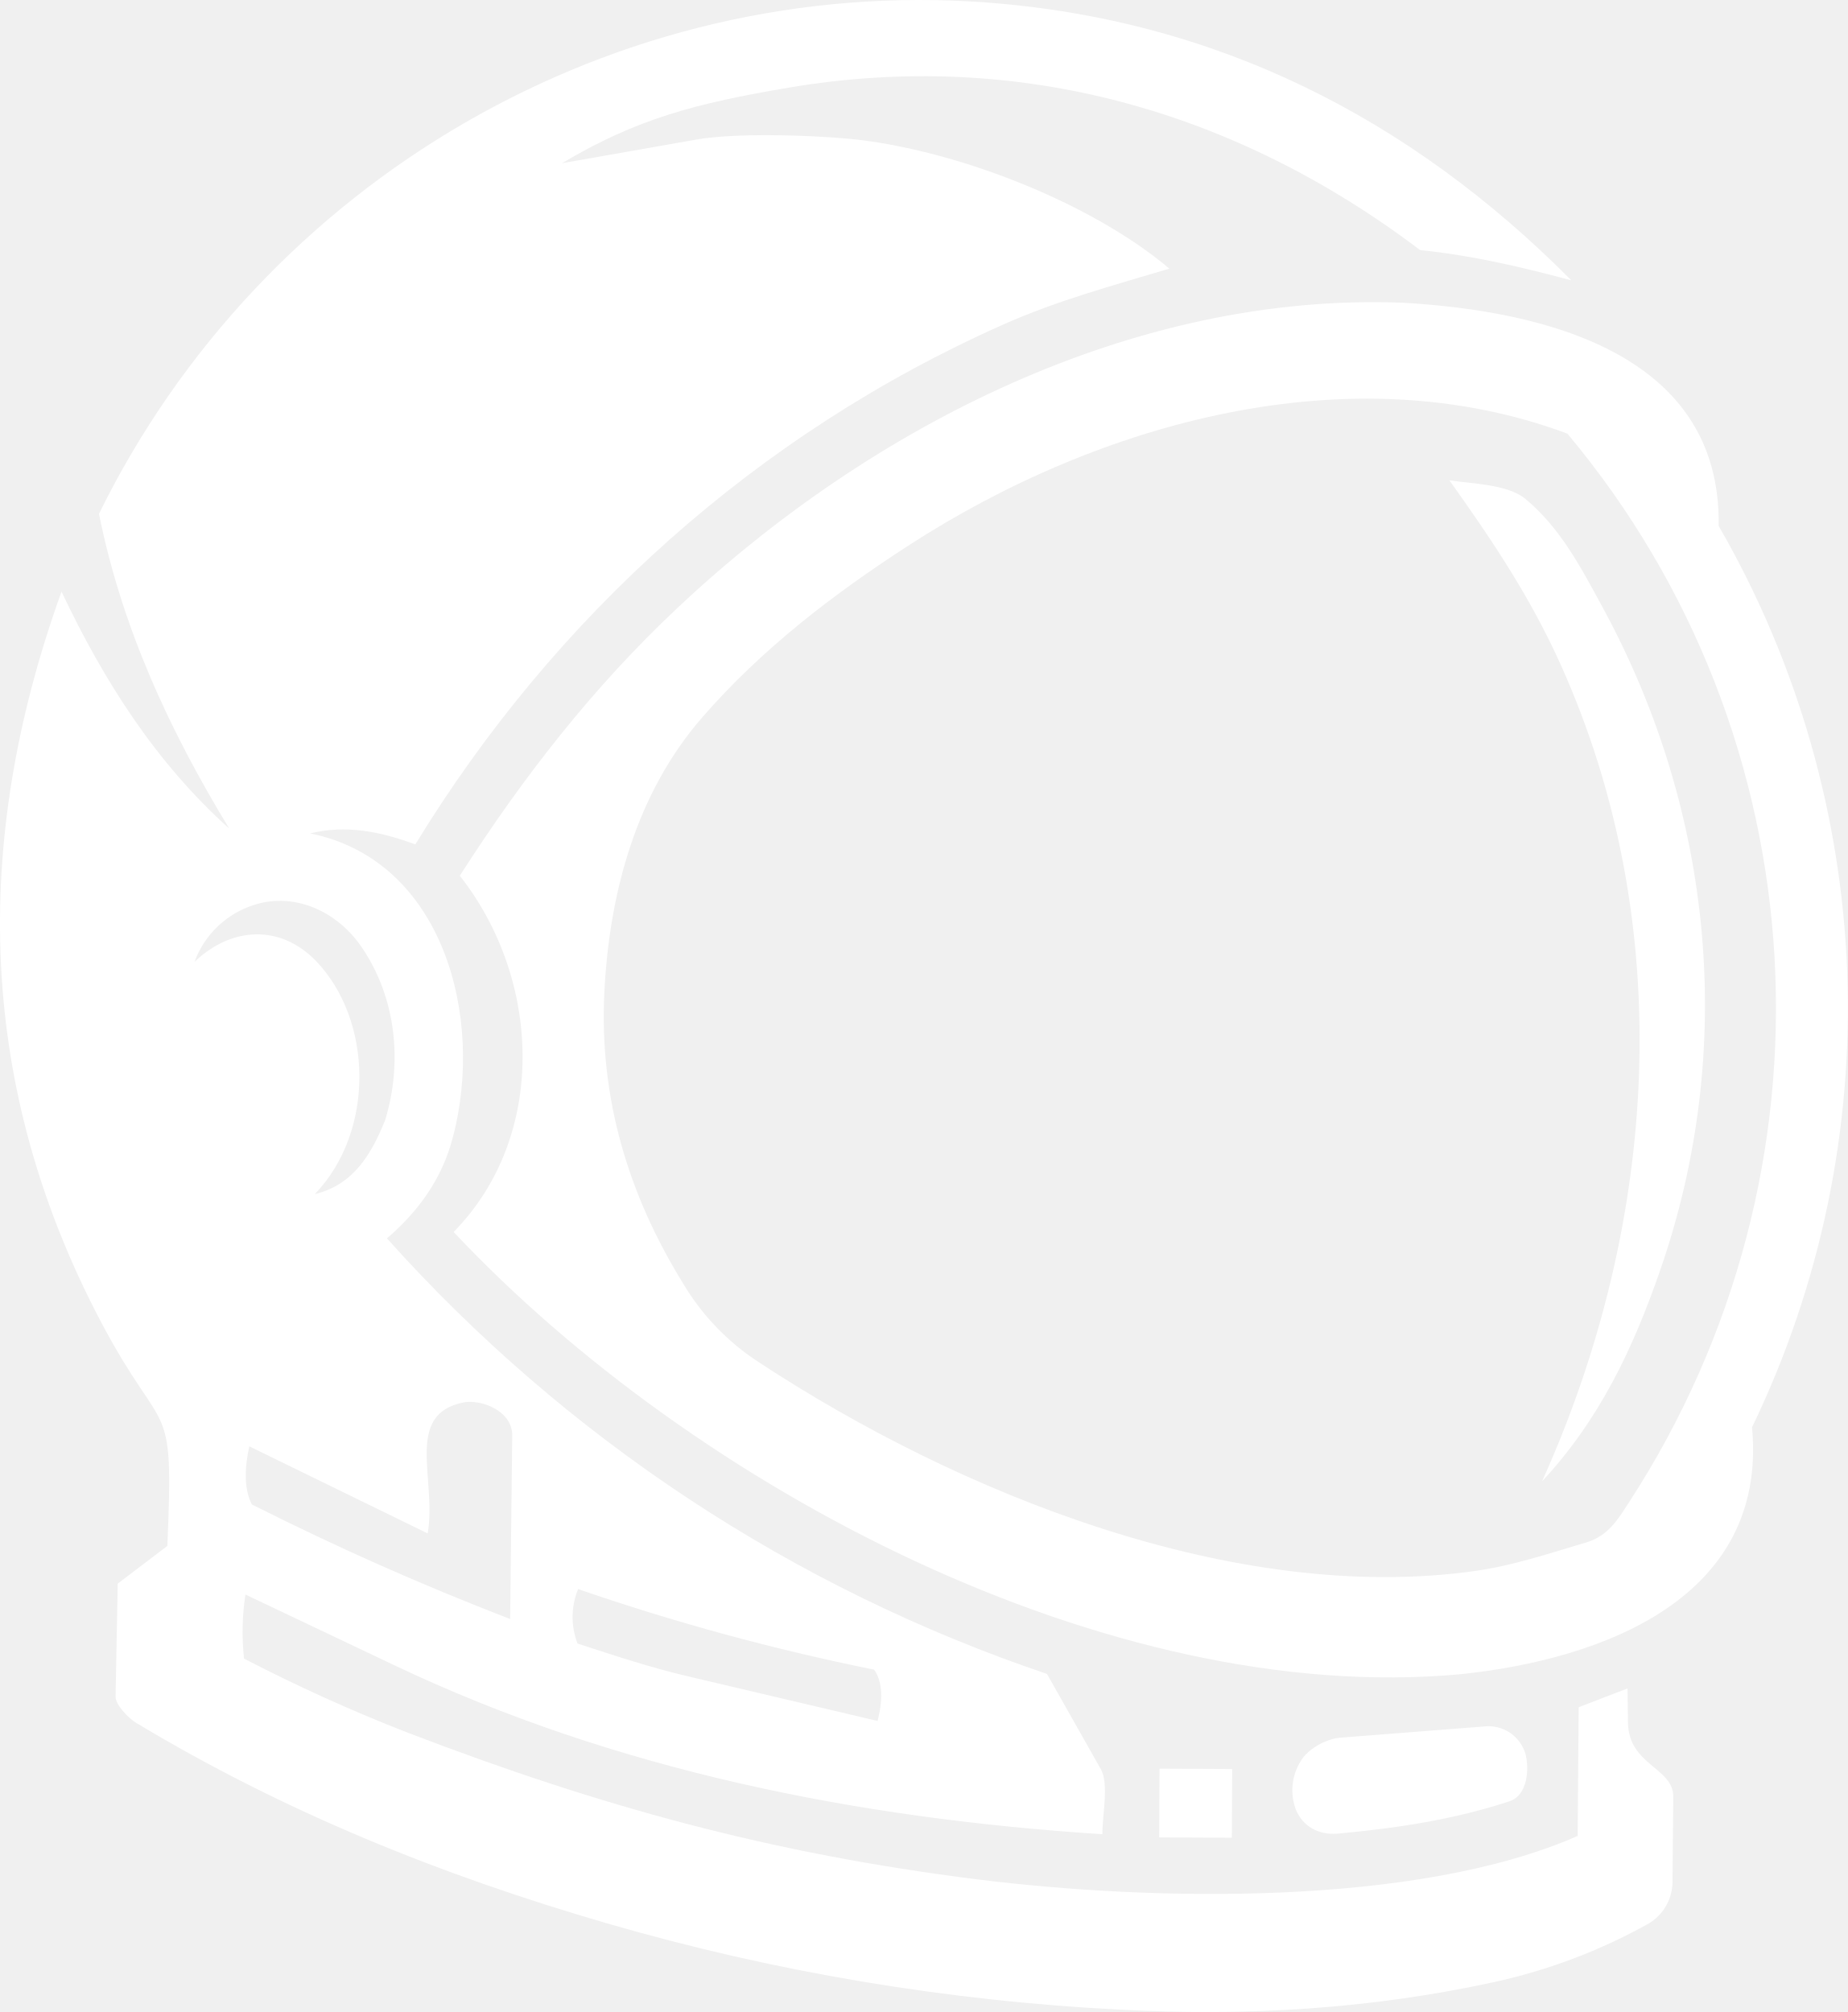
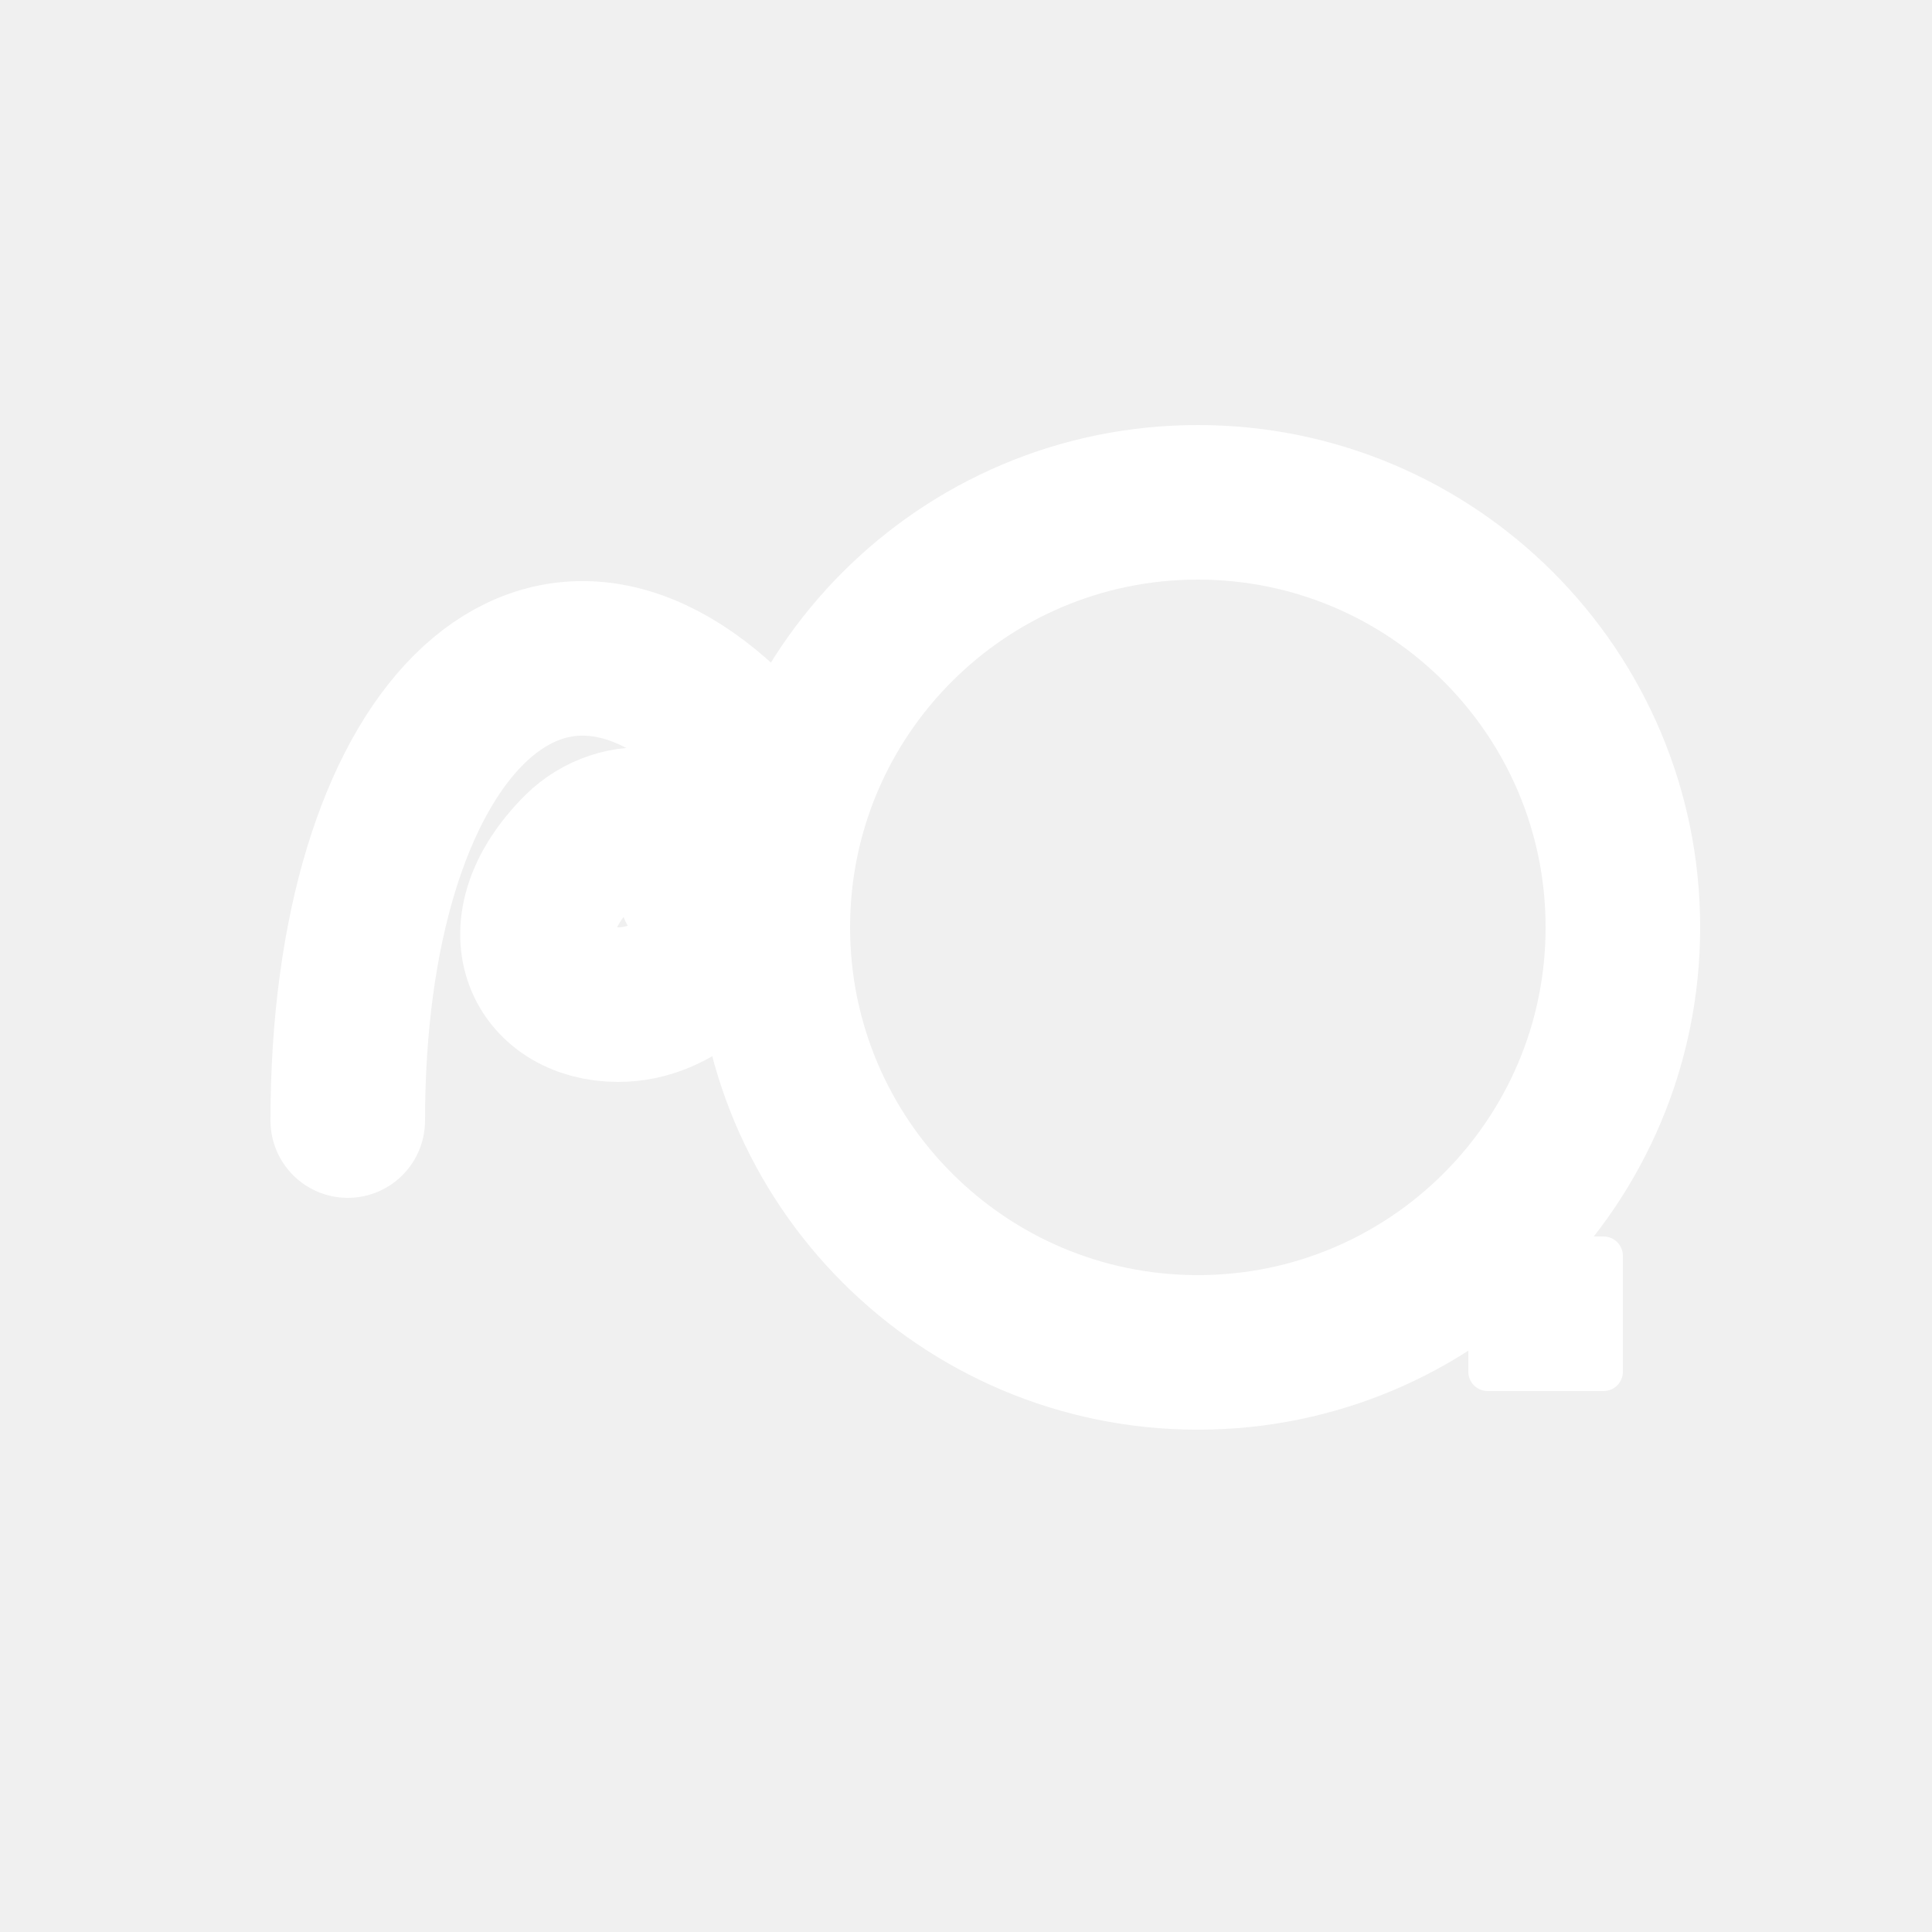
- <svg xmlns="http://www.w3.org/2000/svg" id="Grupo_3" data-name="Grupo 3" width="412.248" height="448.898" viewBox="0 0 412.248 448.898">
-   <defs>
-     <clipPath id="clip-path">
-       <rect id="Rectángulo_2" data-name="Rectángulo 2" width="412.248" height="448.898" fill="#fff" />
-     </clipPath>
-   </defs>
-   <g id="Grupo_1" data-name="Grupo 1" clip-path="url(#clip-path)">
-     <path id="Trazado_1" data-name="Trazado 1" d="M54.438,370.05a372.979,372.979,0,0,0,36.546,16.539c42.934,16.457,81.036,26.955,127.045,32.718,38.952,4.879,98.013,6.119,133.934-9.694l.22-28.709,10.9-4.2.1,7.633c.131,9.532,10.175,10.024,10.111,16.564l-.19,19.454a10.892,10.892,0,0,1-5.271,8.79A125.921,125.921,0,0,1,333.1,442.267c-27.35,5.945-54.827,7.61-83.009,6.115A501.786,501.786,0,0,1,135.308,429.09C98.277,418.317,63.295,404.2,30.364,384.378c-1.82-1.1-4.62-4.1-4.586-5.833l.486-25.225,11.07-8.41c1.485-34.5-.533-22.947-14.764-49.9-27.447-52-29.2-106.518-8.847-163.015,9.56,20.2,21.153,38.25,37.42,52.877C37.675,162.726,27.2,139.979,22.078,114.644,58.63,40.233,137.3-5.66,220.15.562c51,3.831,94.258,25.571,130.394,61.982-11.956-3.184-22.192-5.554-33.74-6.752C275.709,24.666,227.275,10.9,176.055,19.538c-20.923,3.528-34,6.957-50.682,16.877L139.5,33.929l15.86-2.793c8.528-1.5,24.632-1.04,33.836-.192,22.661,2.088,53.554,13.706,71.674,28.987-12.6,3.789-24.839,7.031-37.177,12.526C168.9,96.859,123.836,137.377,92.651,188.4c-7.872-2.92-15.5-4.417-23.465-2.461,29.782,6.032,38.956,41.129,31.8,67.976-2.394,8.985-7.428,16.16-14.663,22.377a346.506,346.506,0,0,0,147.25,97.184l12.006,21.237c1.847,3.267.35,10.053.346,14.518C191.213,405.71,137.381,395,88.063,371.576L54.751,355.753a55.521,55.521,0,0,0-.313,14.3m15.8-103.638c8.757-2.088,12.715-9.164,15.688-16.5,3.95-12.971,2.434-27.431-5.321-38.706-5.394-7.843-14.789-12.194-23.84-9.339A20.8,20.8,0,0,0,43.4,214.587c8.355-7.946,19.246-8.317,27.089-.185,12.642,13.106,13.272,37.962-.251,52.01M56.2,335.674c19.3,9.688,37.093,17.6,57.609,25.556l.46-40.938c.063-5.627-7.1-8.159-10.894-7.39-13.274,2.69-5.888,17.088-7.963,29.218L55.617,322.693c-1,4.557-1.287,9.423.582,12.981m139.579,48.288c1.144-4.393,1.22-8.69-.783-11.451a512.739,512.739,0,0,1-66.018-17.972,16.313,16.313,0,0,0-.129,12.157c8.276,2.7,16.239,5.339,24.7,7.329Z" fill="#fff" />
-     <path id="Trazado_2" data-name="Trazado 2" d="M325.964,373.522c-78.683,7.33-171.286-41.71-224.763-98.653,20.982-21.383,19.582-56.385,1.375-79.483,14.126-22.058,29.682-42,48.543-59.74C194.08,95.233,252.771,65.207,312.936,67.539c31.512,1.812,71.082,11.318,70.475,49.792a215.176,215.176,0,0,1,7.448,201.107c3.547,38.249-33.525,51.774-64.9,55.084m-156.623-69.56c44.588,29.3,106.347,54.129,159.883,46.515,8.458-1.2,16.5-3.934,24.588-6.324,5-1.476,7.137-5.17,9.631-9.01,48.185-74.159,42.9-170.662-13.764-238.39C301.111,78.61,245.166,94.247,202.936,121.54c-16.981,10.974-32.909,23.164-46.245,38.481-14.795,16.993-20.759,39.234-21.865,61.356-1.175,23.493,5.307,45.09,17.461,64.8a53.6,53.6,0,0,0,17.054,17.788" fill="#fff" />
-     <path id="Trazado_3" data-name="Trazado 3" d="M298.533,409.094c-4.467.414-7.883-1.707-9.4-5.237a12.287,12.287,0,0,1,1.075-10.992c1.473-2.484,5.351-4.9,8.887-5.18l31.941-2.488a8.616,8.616,0,0,1,9.262,6.052c.913,3.365.494,9.3-3.5,10.617-12.359,4.06-24.719,5.973-38.264,7.228" fill="#fff" />
-     <rect id="Rectángulo_1" data-name="Rectángulo 1" width="15.334" height="16.211" transform="translate(258.6 409.939) rotate(-89.717)" fill="#fff" />
-     <path id="Trazado_4" data-name="Trazado 4" d="M370.408,283.292c-6.086,17.577-13.539,33.4-26.392,47.208,26.021-57.679,30.288-124.219,4.132-182.266-6.661-14.783-15.007-27.347-24.809-41.076,5.144.8,12.975.86,16.972,4.164,7.836,6.477,12.518,15.527,17.384,24.5,24.5,45.2,29.763,98.227,12.713,147.465" fill="#fff" />
-   </g>
+ <svg xmlns="http://www.w3.org/2000/svg" viewBox="0 0 100 100" width="100" height="100">
+   <path d="M18 58 C18 38, 28 28, 38 38 C42 42, 38 52, 32 52 C28 52, 26 48, 30 44 C32 42, 36 42, 36 46" stroke="#ffffff" stroke-width="8" fill="none" stroke-linecap="round" />
+   <circle cx="62" cy="48" r="22" stroke="#ffffff" stroke-width="8" fill="none" />
+   <rect x="76" y="64" width="8" height="8" rx="1" fill="#ffffff" />
</svg>
